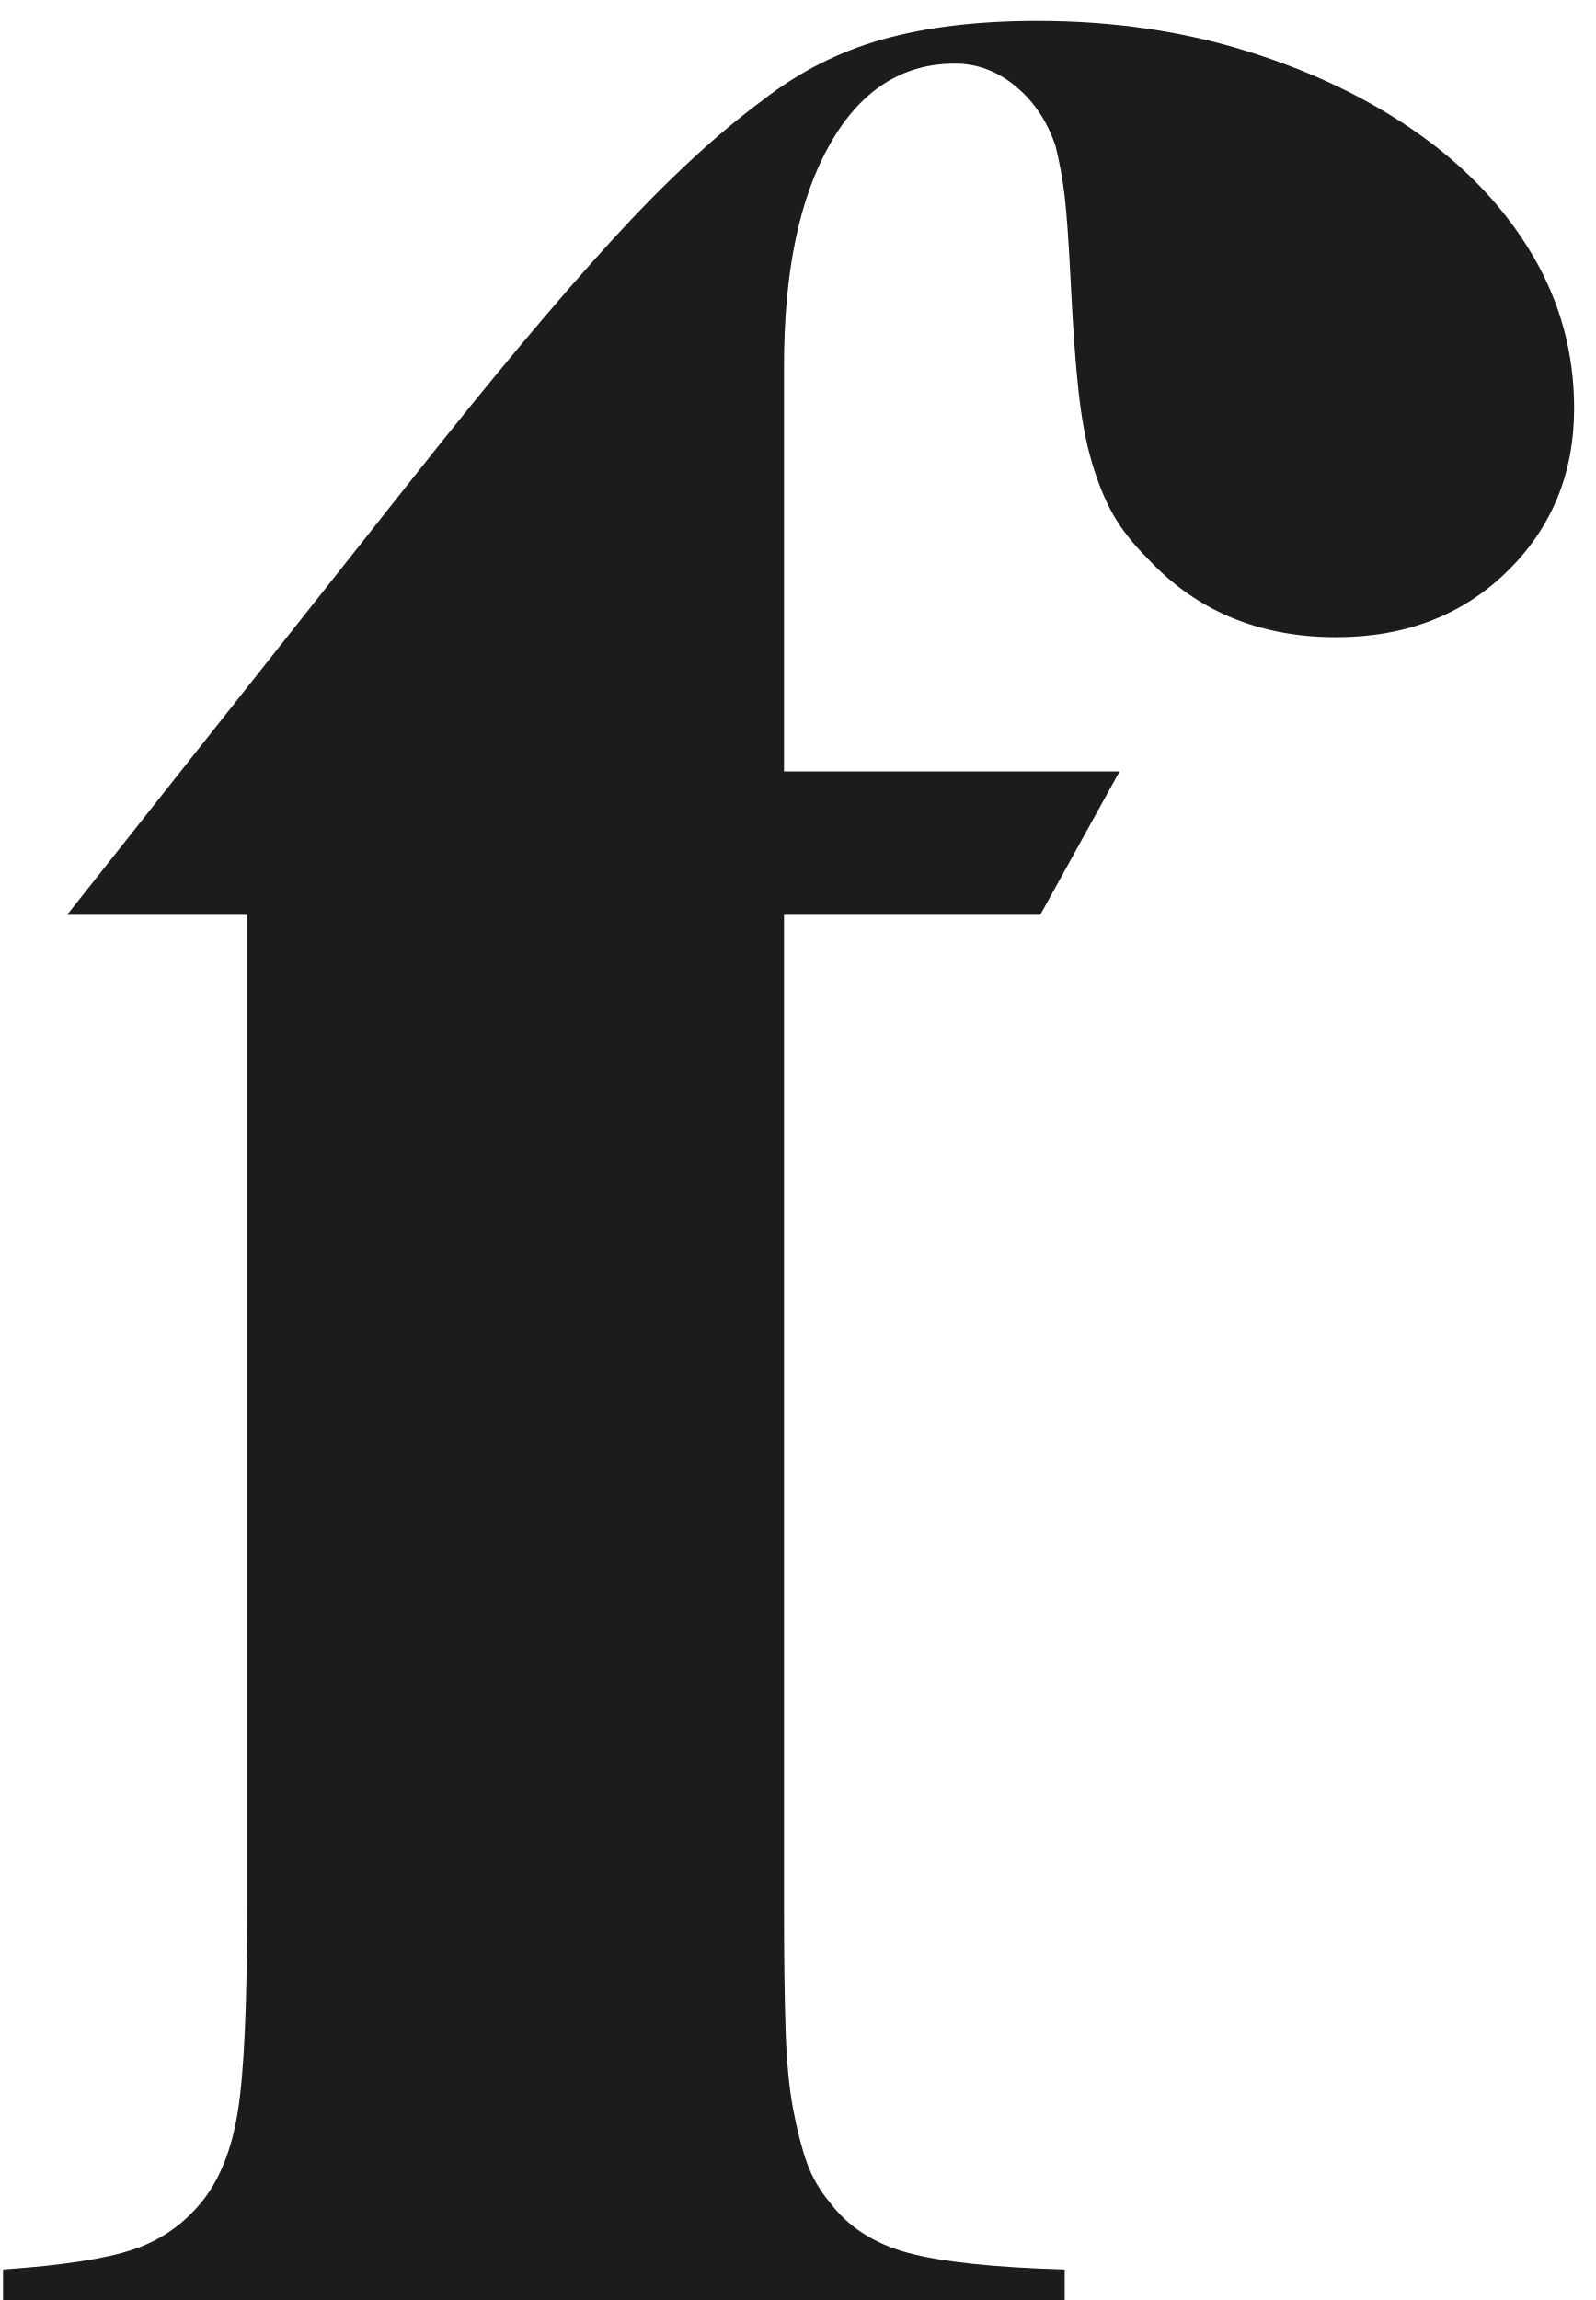
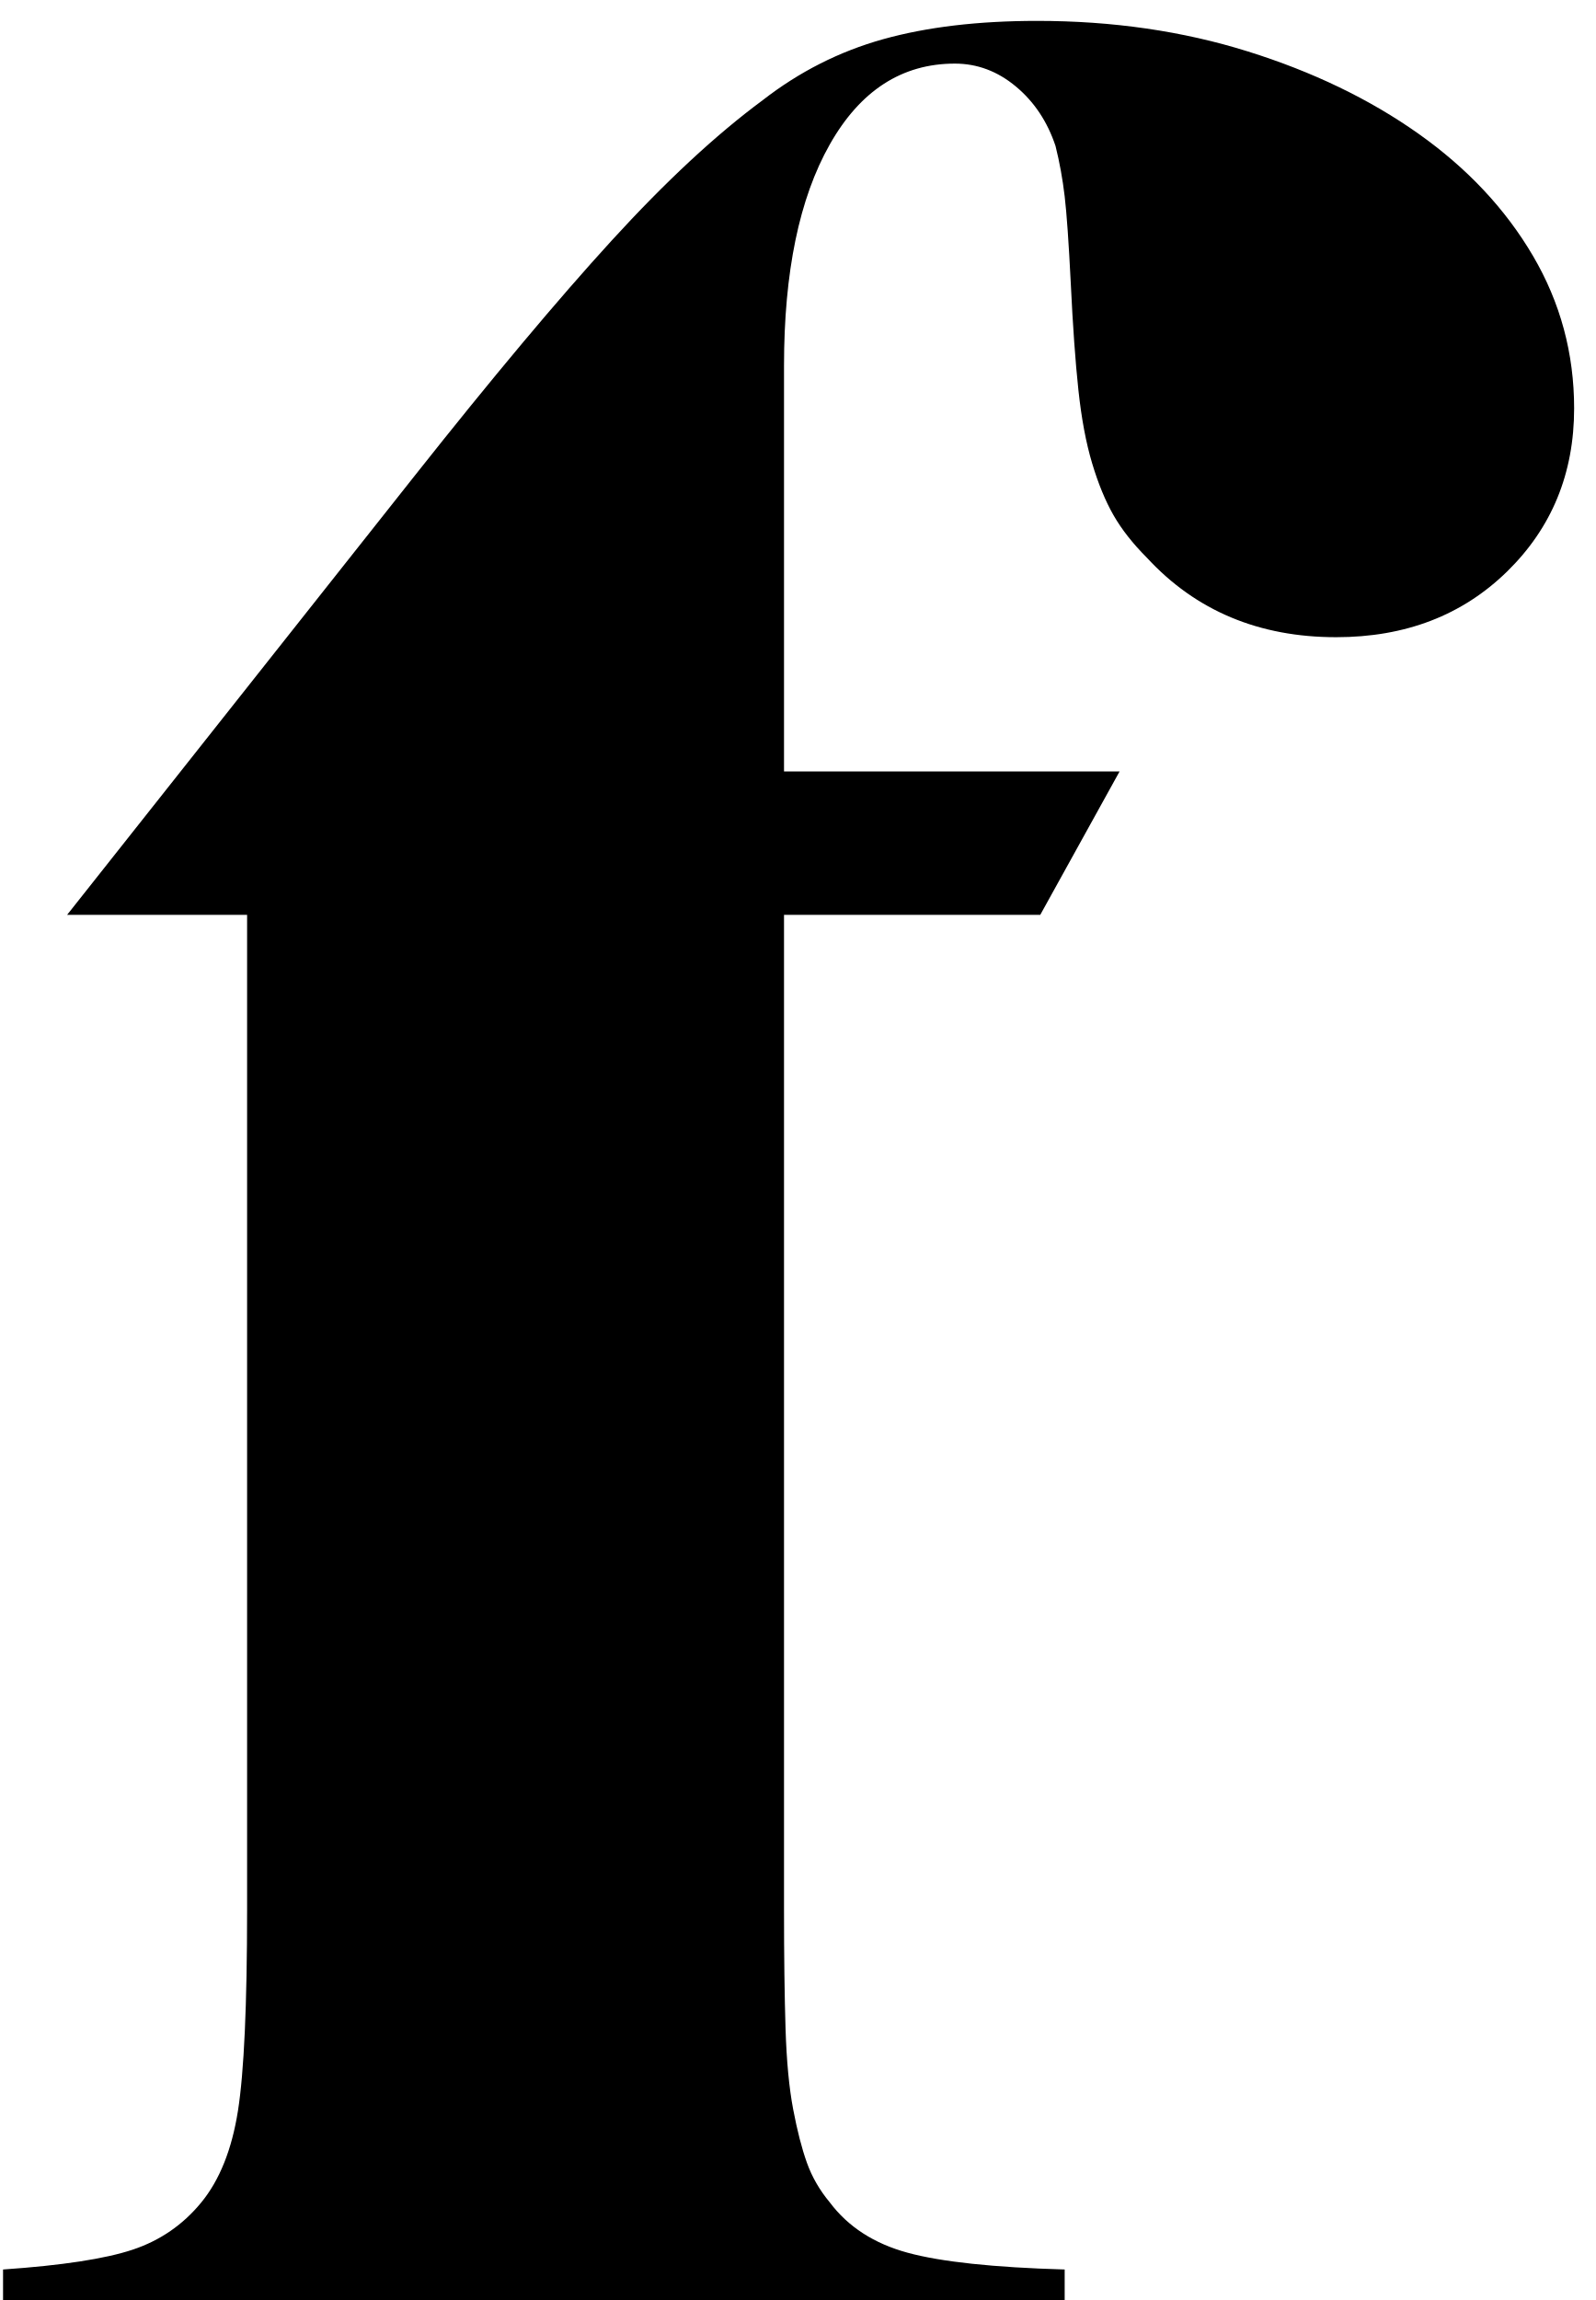
<svg xmlns="http://www.w3.org/2000/svg" width="68" height="98" viewBox="0 0 68 98">
-   <path fill="#1C1C1C" fill-rule="evenodd" d="M67.08 17.4c0-2.34-.585-4.507-1.755-6.5-1.17-1.993-2.795-3.727-4.875-5.2-2.08-1.473-4.507-2.643-7.28-3.51-2.773-.867-5.763-1.3-8.97-1.3-2.513 0-4.702.26-6.565.78-1.863.52-3.575 1.387-5.135 2.6-1.993 1.473-4.138 3.467-6.435 5.98-2.297 2.513-5.092 5.85-8.385 10.01L2.86 38.98h7.67v42.38c0 4.073-.13 6.933-.39 8.58-.26 1.647-.78 2.947-1.56 3.9-.78.953-1.755 1.625-2.925 2.015-1.17.39-3.012.672-5.525.845V98h45.24v-1.3c-3.033-.087-5.265-.325-6.695-.715-1.43-.39-2.535-1.105-3.315-2.145-.433-.52-.758-1.083-.975-1.69-.217-.607-.412-1.365-.585-2.275-.173-.91-.282-2.058-.325-3.445-.043-1.387-.065-3.077-.065-5.07V38.98h10.92l3.38-6.11h-14.3V15.58c0-3.987.65-7.128 1.95-9.425 1.3-2.297 3.077-3.445 5.33-3.445.953 0 1.82.325 2.6.975.78.65 1.343 1.495 1.69 2.535.173.693.303 1.408.39 2.145.087.737.173 1.972.26 3.705.087 1.82.195 3.337.325 4.55.13 1.213.325 2.253.585 3.12.26.867.563 1.603.91 2.21.347.607.823 1.213 1.43 1.82 2.08 2.253 4.767 3.38 8.06 3.38 2.947 0 5.373-.932 7.28-2.795s2.86-4.182 2.86-6.955z" />
+   <path fill-rule="evenodd" d="M67.08 17.4c0-2.34-.585-4.507-1.755-6.5-1.17-1.993-2.795-3.727-4.875-5.2-2.08-1.473-4.507-2.643-7.28-3.51-2.773-.867-5.763-1.3-8.97-1.3-2.513 0-4.702.26-6.565.78-1.863.52-3.575 1.387-5.135 2.6-1.993 1.473-4.138 3.467-6.435 5.98-2.297 2.513-5.092 5.85-8.385 10.01L2.86 38.98h7.67v42.38c0 4.073-.13 6.933-.39 8.58-.26 1.647-.78 2.947-1.56 3.9-.78.953-1.755 1.625-2.925 2.015-1.17.39-3.012.672-5.525.845V98h45.24v-1.3c-3.033-.087-5.265-.325-6.695-.715-1.43-.39-2.535-1.105-3.315-2.145-.433-.52-.758-1.083-.975-1.69-.217-.607-.412-1.365-.585-2.275-.173-.91-.282-2.058-.325-3.445-.043-1.387-.065-3.077-.065-5.07V38.98h10.92l3.38-6.11h-14.3V15.58c0-3.987.65-7.128 1.95-9.425 1.3-2.297 3.077-3.445 5.33-3.445.953 0 1.82.325 2.6.975.78.65 1.343 1.495 1.69 2.535.173.693.303 1.408.39 2.145.087.737.173 1.972.26 3.705.087 1.82.195 3.337.325 4.55.13 1.213.325 2.253.585 3.12.26.867.563 1.603.91 2.21.347.607.823 1.213 1.43 1.82 2.08 2.253 4.767 3.38 8.06 3.38 2.947 0 5.373-.932 7.28-2.795s2.86-4.182 2.86-6.955z" />
</svg>
